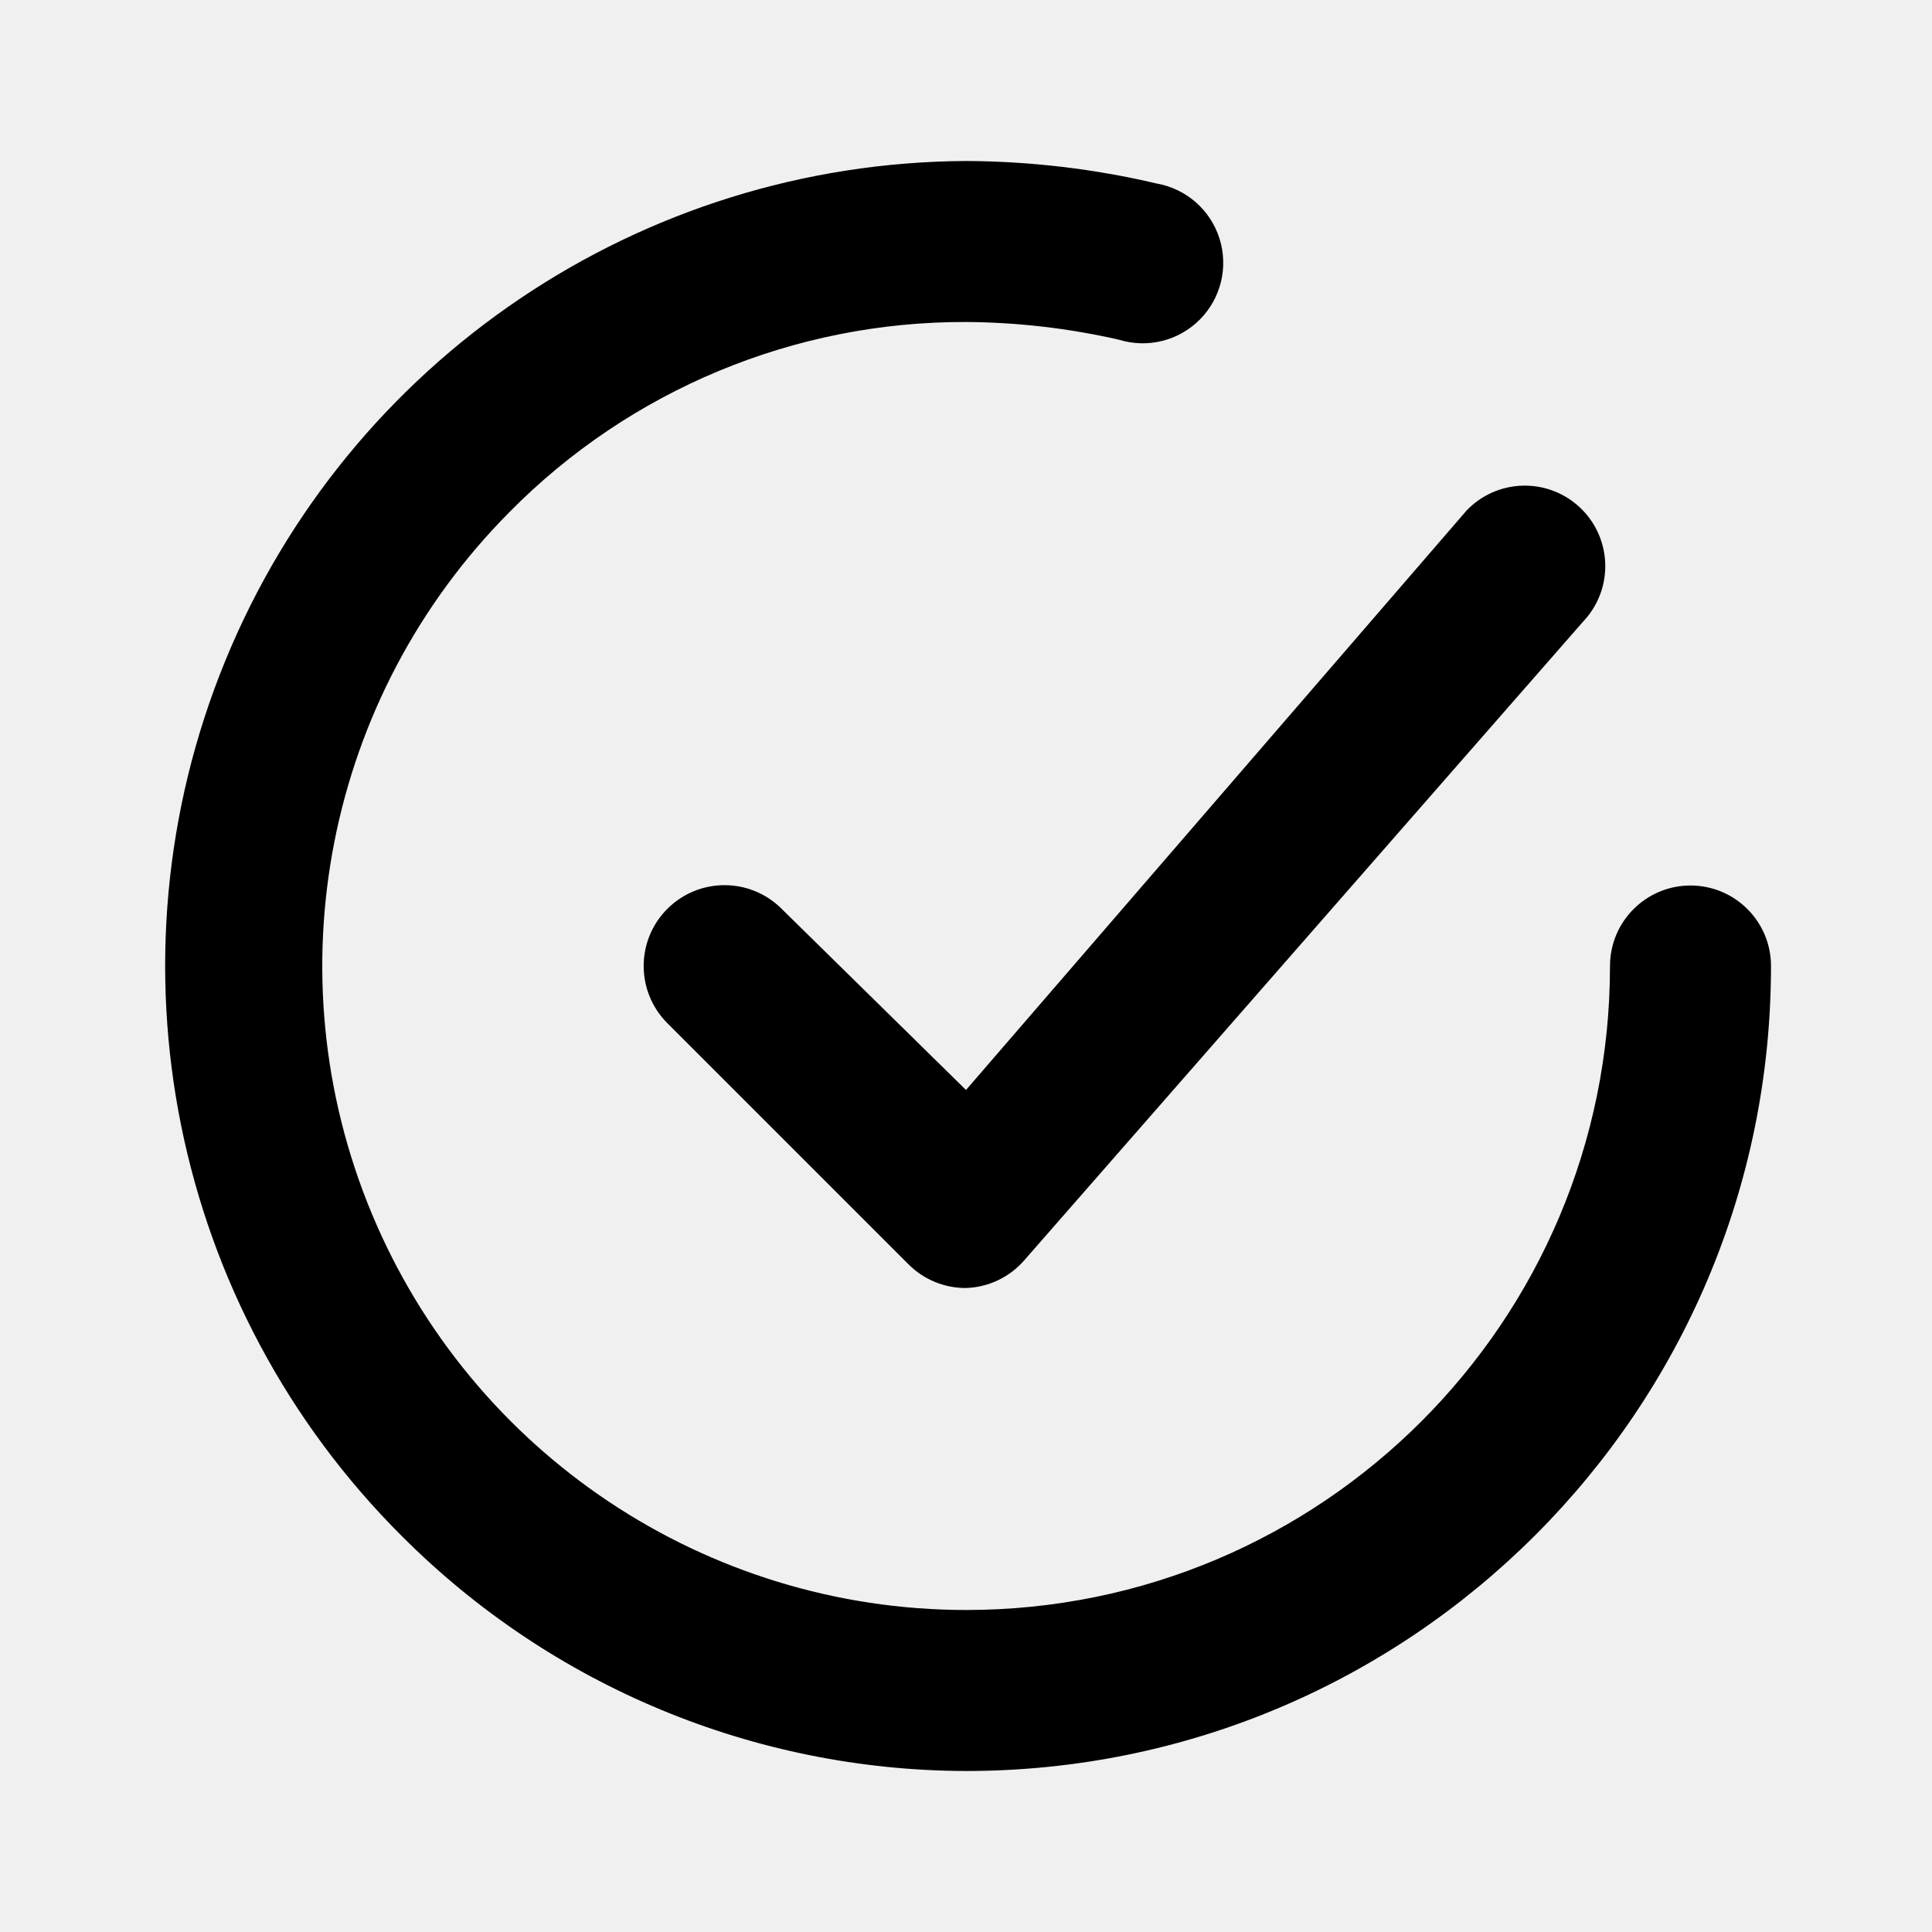
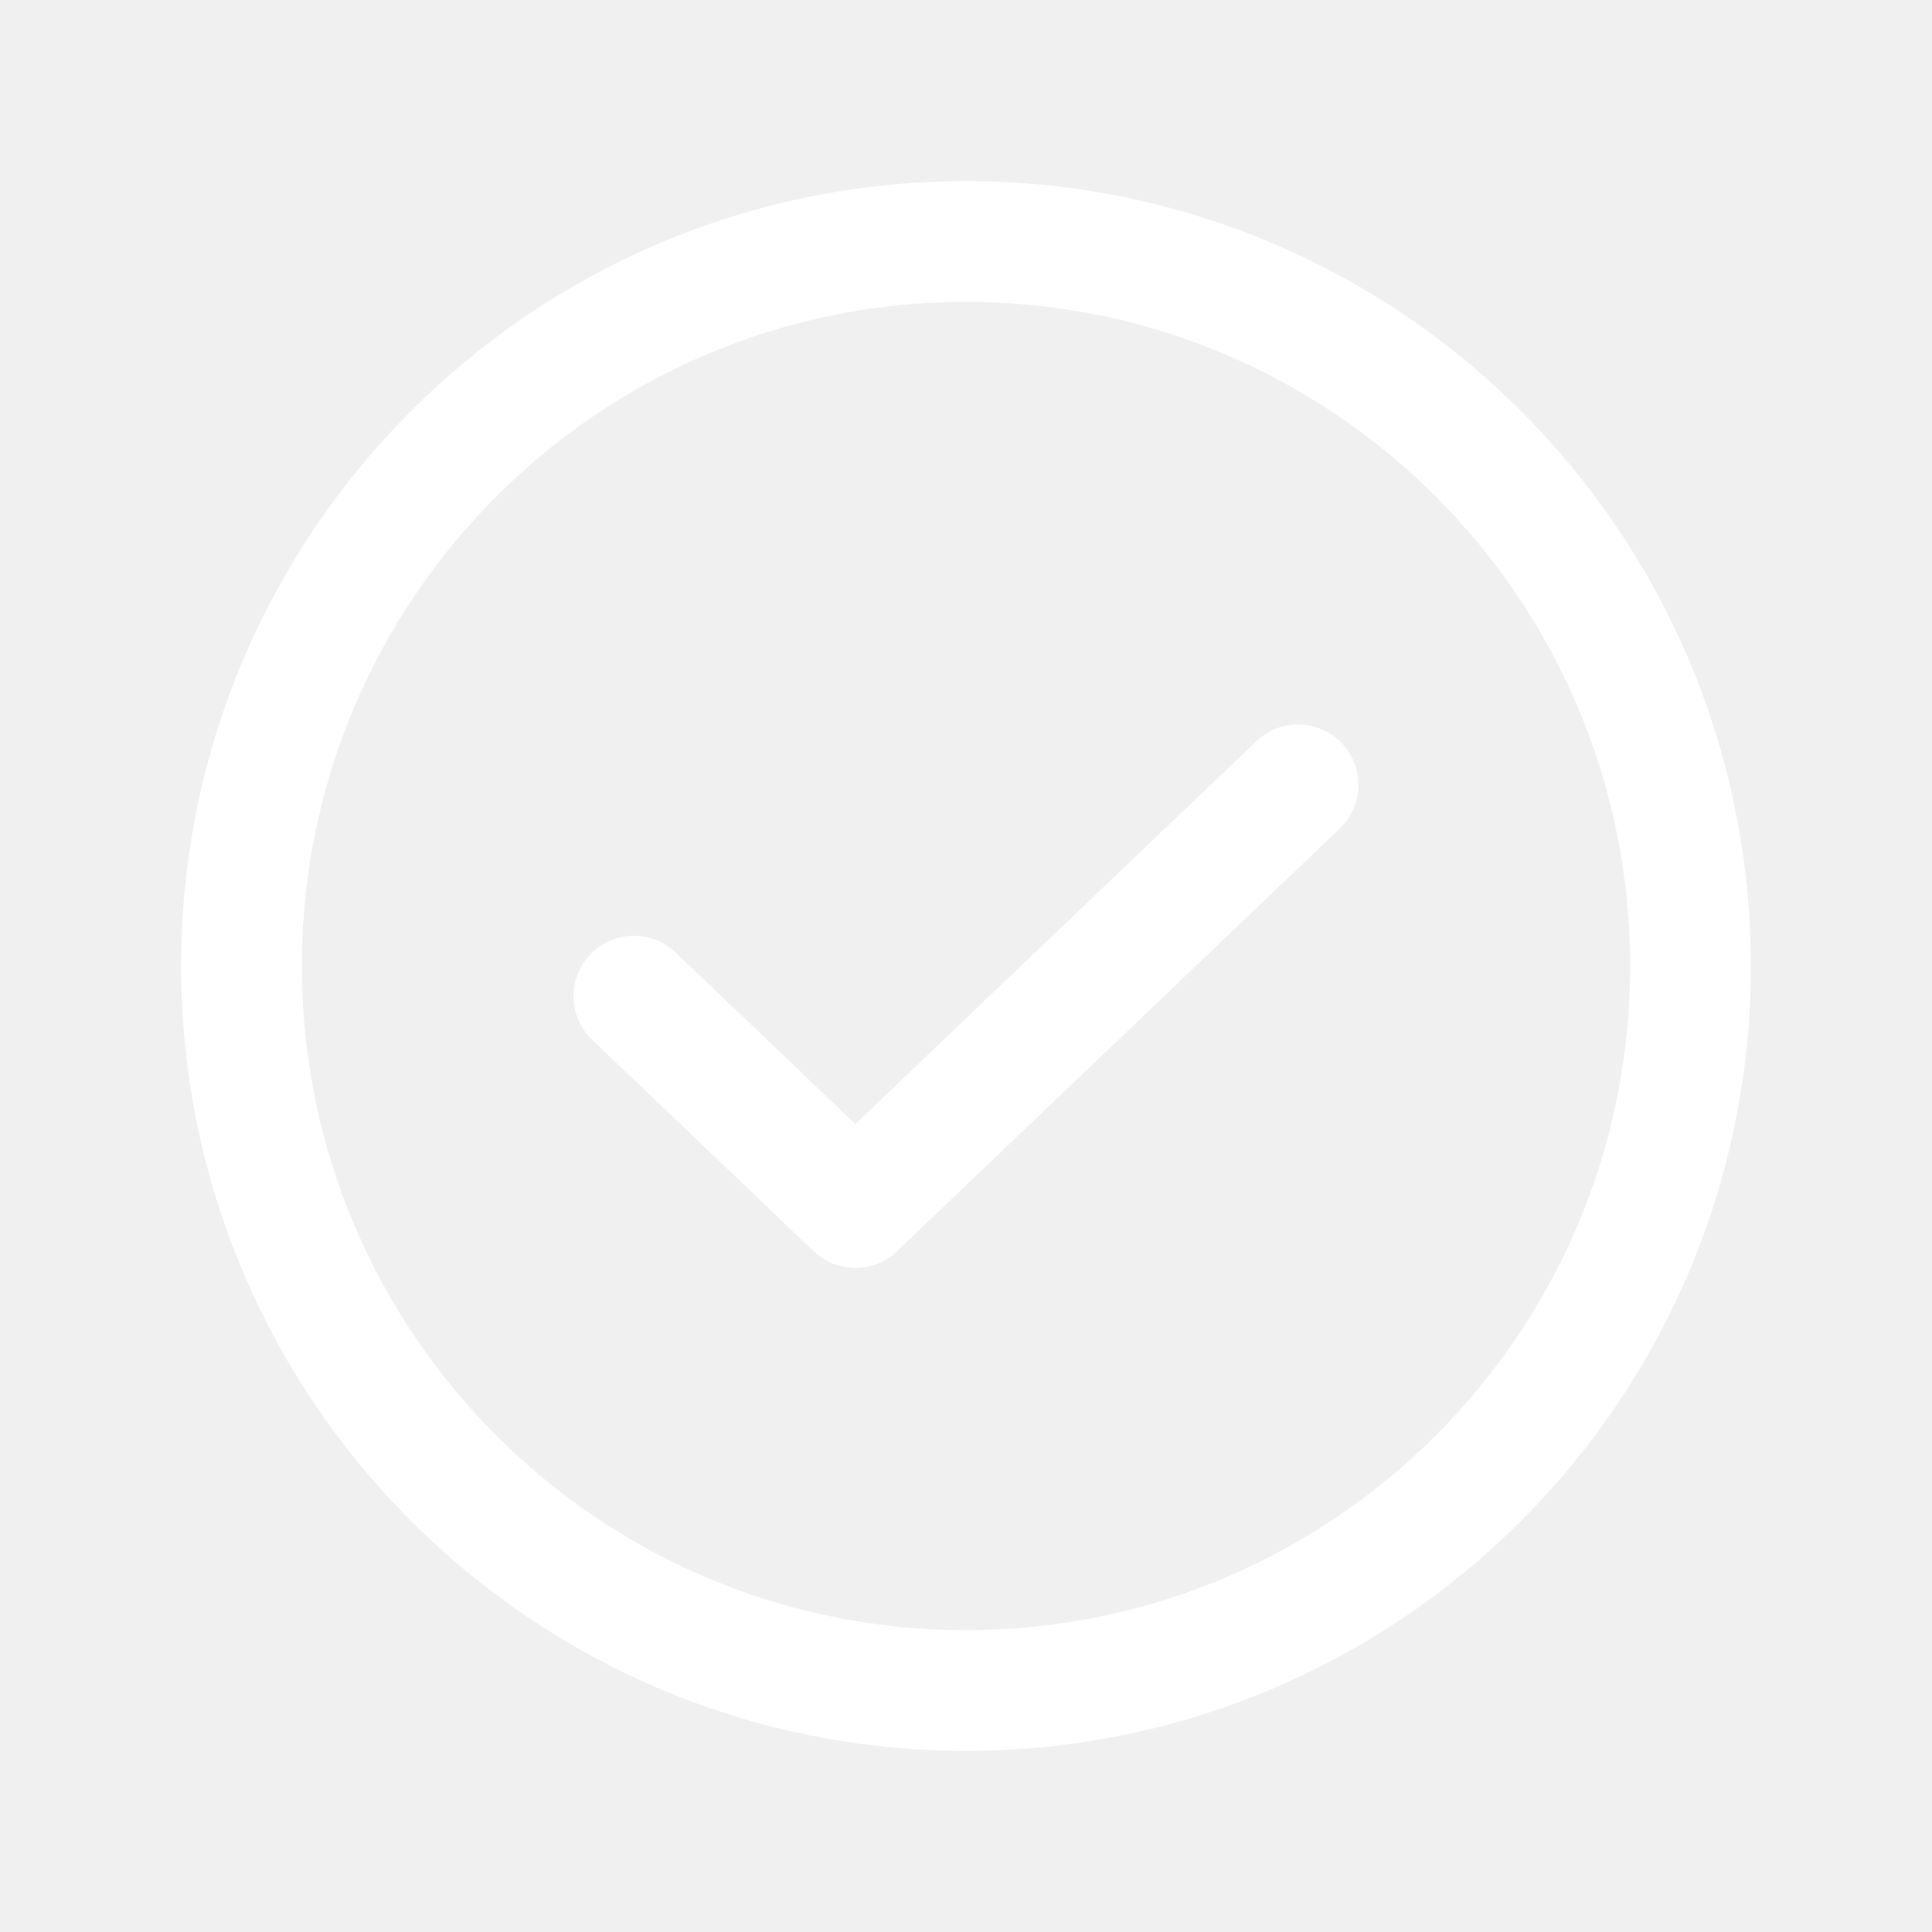
- <svg xmlns="http://www.w3.org/2000/svg" viewBox="0 0 24 24">
-   <g data-name="Layer 2">
-     <g data-name="checkmark-circle">
-       <rect width="24" height="24" opacity="0" />
-       <path d="M9.71 11.29a1 1 0 0 0-1.42 1.42l3 3A1 1 0 0 0 12 16a1 1 0 0 0 .72-.34l7-8a1 1 0 0 0-1.5-1.32L12 13.54z" />
-       <path d="M21 11a1 1 0 0 0-1 1 8 8 0 0 1-8 8A8 8 0 0 1 6.33 6.36 7.93 7.93 0 0 1 12 4a8.79 8.79 0 0 1 1.9.22 1 1 0 1 0 .47-1.94A10.54 10.54 0 0 0 12 2a10 10 0 0 0-7 17.09A9.93 9.93 0 0 0 12 22a10 10 0 0 0 10-10 1 1 0 0 0-1-1z" />
-     </g>
-   </g>
+ <svg xmlns="http://www.w3.org/2000/svg" width="24" height="24" fill="#FFFFFF" viewBox="0 0 256 256">
+   <rect width="256" height="256" fill="none" />
+   <polyline points="172 104 113.333 160 84 132" fill="none" stroke="#FFFFFF" stroke-linecap="round" stroke-linejoin="round" stroke-width="16" />
+   <circle cx="128" cy="128" r="96" fill="none" stroke="#FFFFFF" stroke-linecap="round" stroke-linejoin="round" stroke-width="16" />
</svg>
